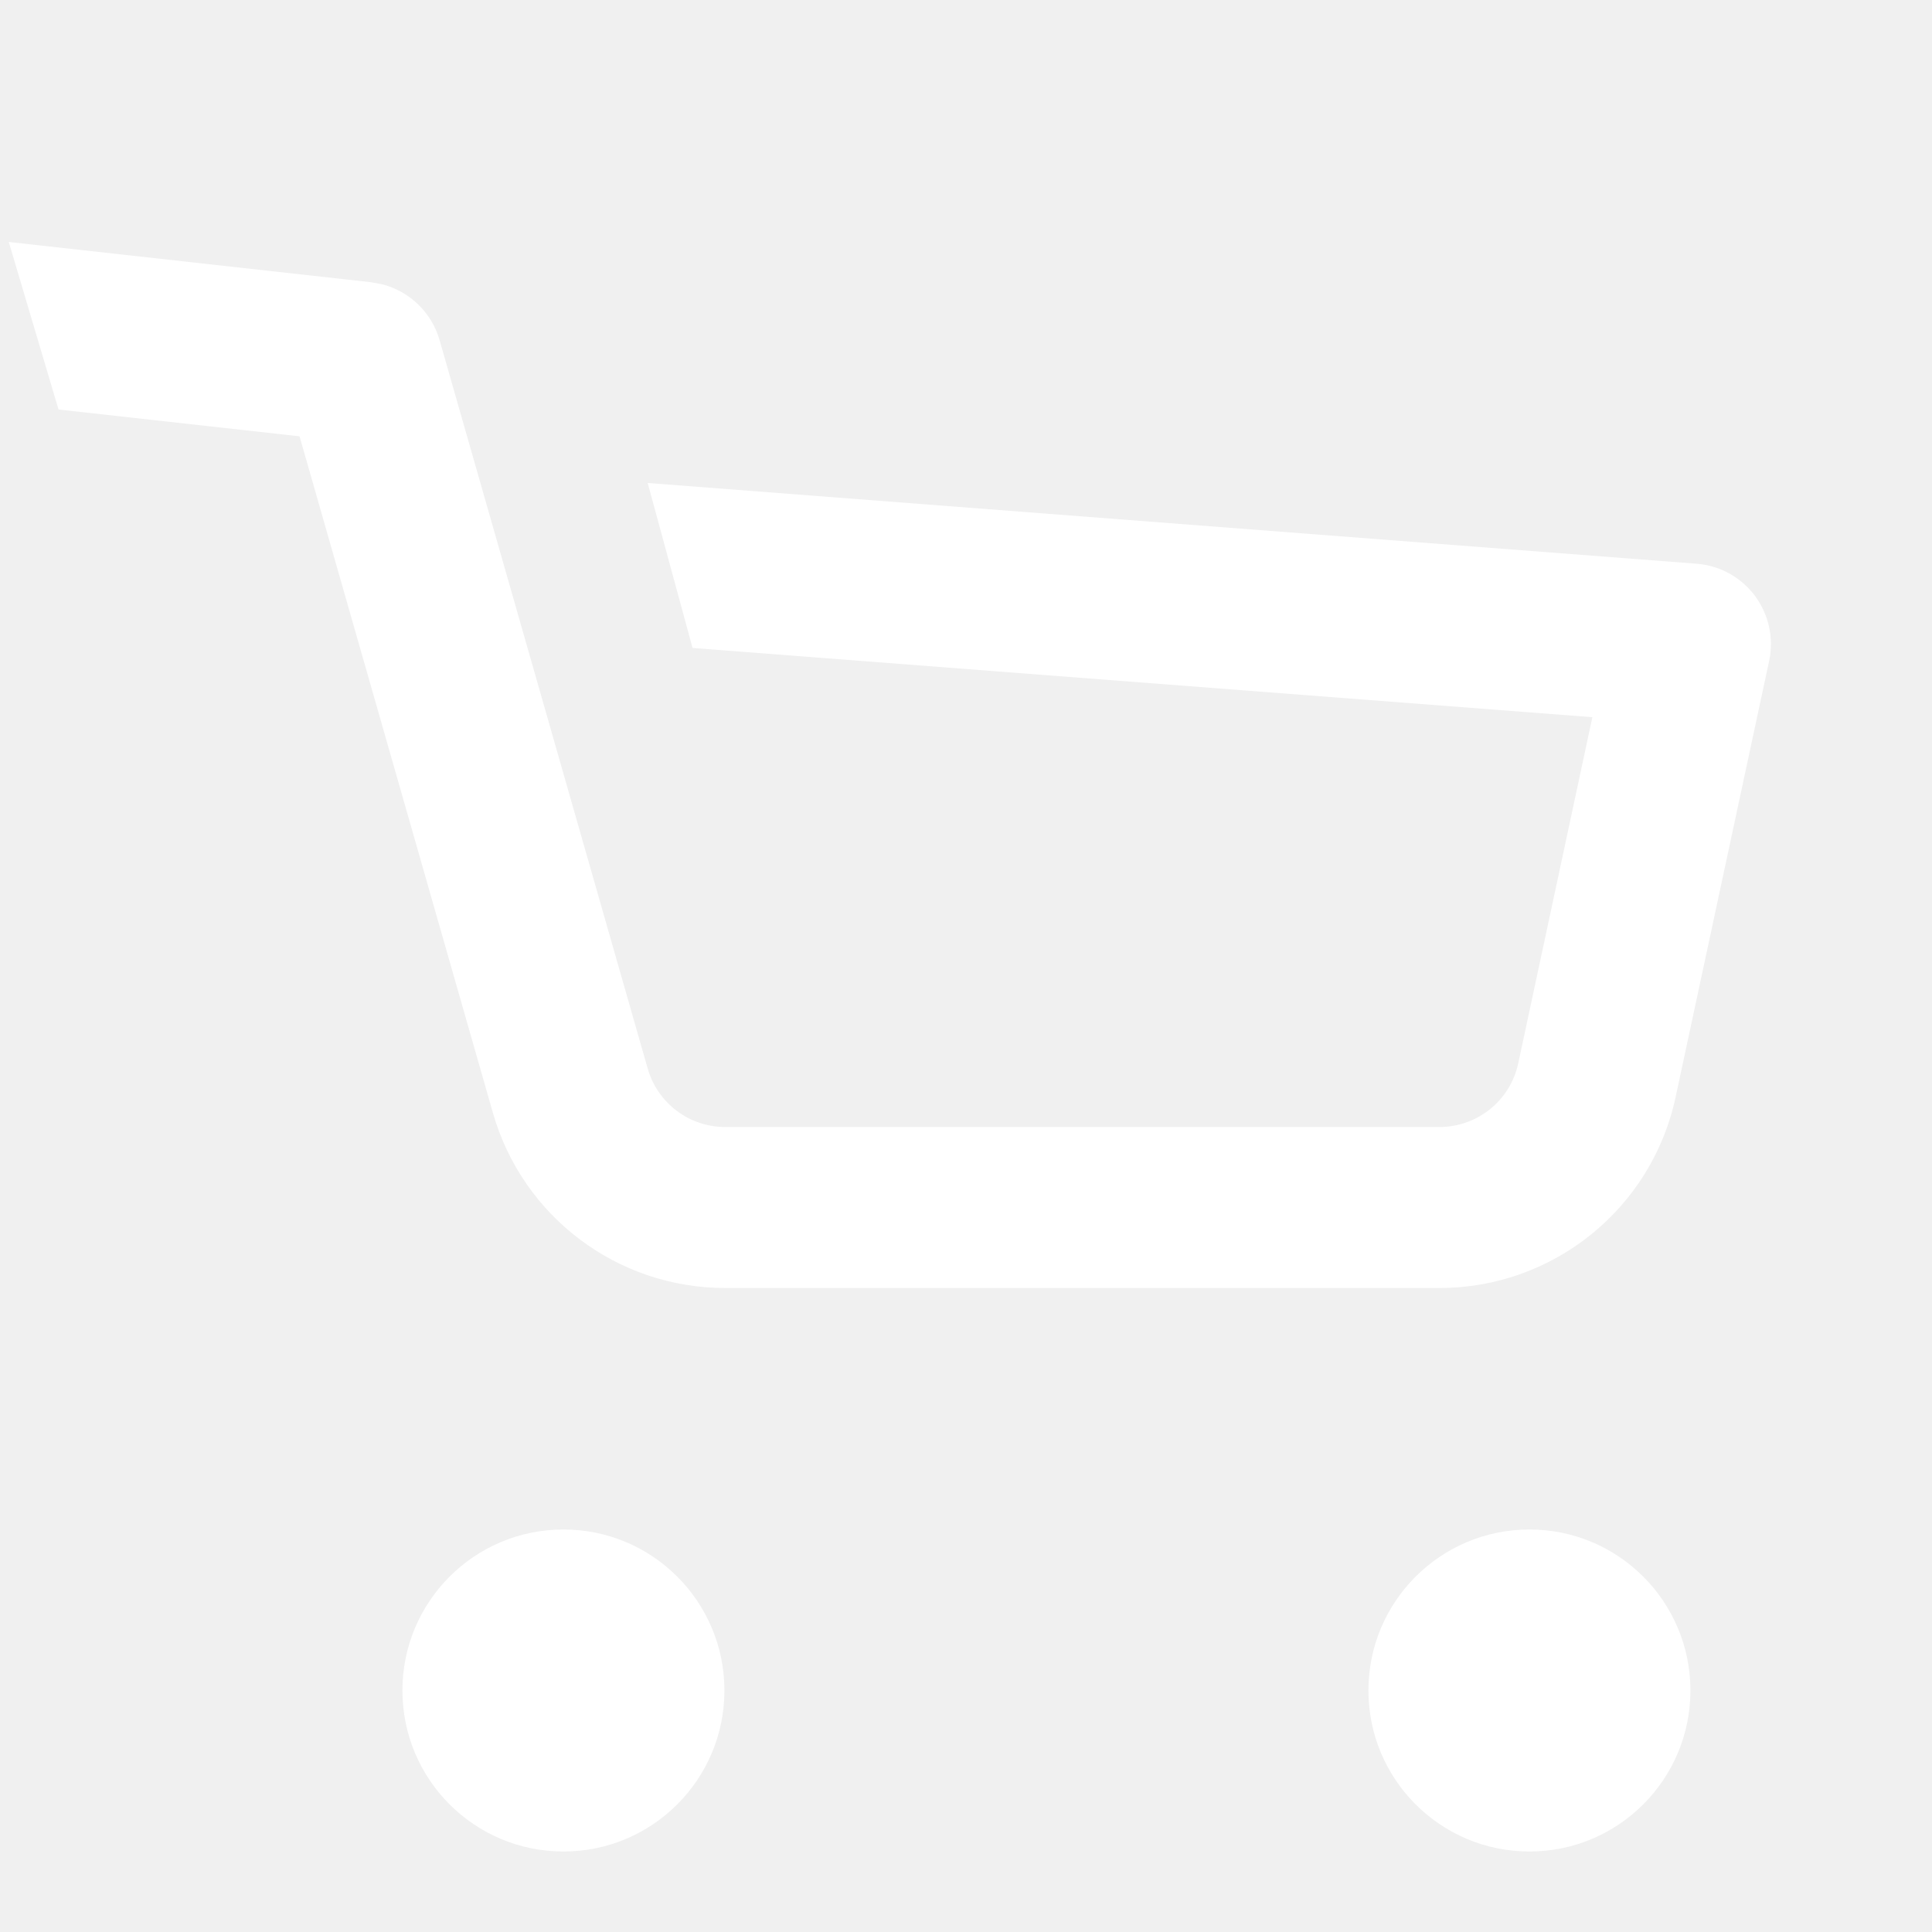
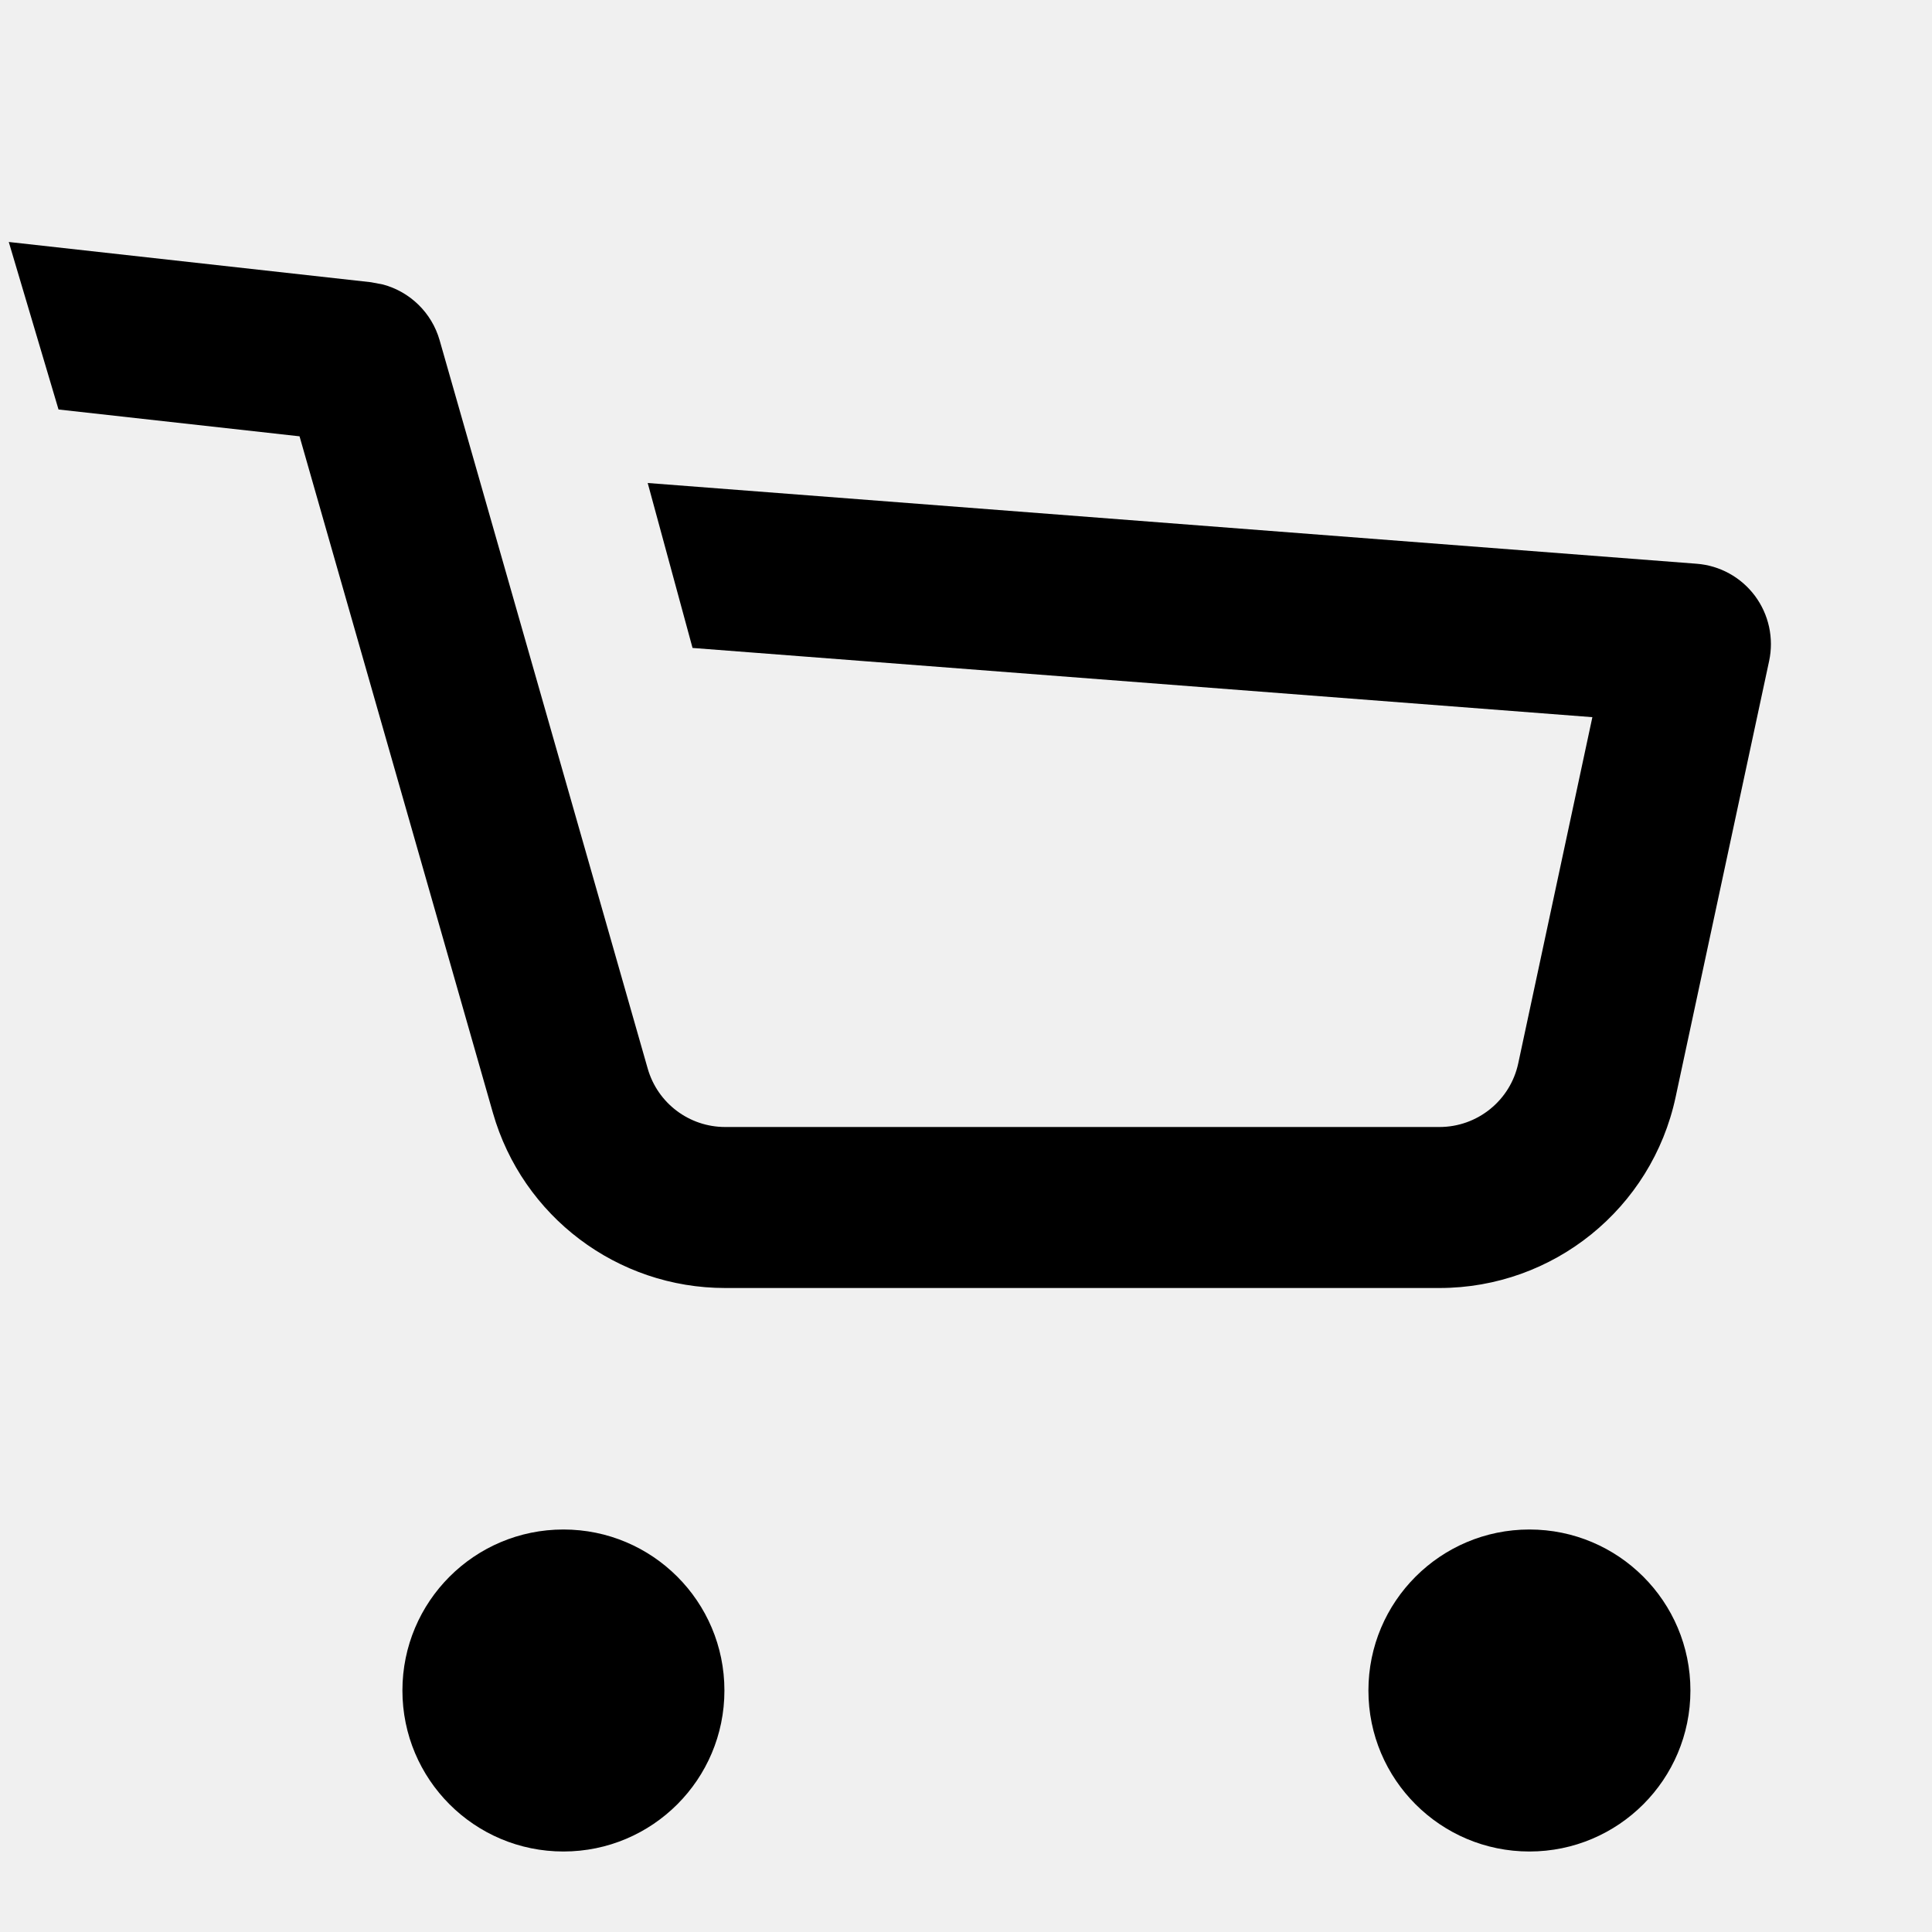
<svg xmlns="http://www.w3.org/2000/svg" width="24" height="24" viewBox="0 0 24 24" fill="none">
-   <path d="M4.999 21C4.999 19.895 5.894 19 6.999 19C8.104 19 8.999 19.895 8.999 21C8.999 22.105 8.104 23 6.999 23C5.894 23 4.999 22.105 4.999 21ZM16.999 21C16.999 19.895 17.895 19 18.999 19C20.104 19 20.999 19.895 20.999 21C20.999 22.105 20.104 23 18.999 23C17.895 23 16.999 22.105 16.999 21ZM4.609 3.506L4.757 3.534C5.093 3.624 5.363 3.884 5.461 4.226L8.046 13.274C8.169 13.704 8.561 14 9.008 14H17.882C18.353 14 18.761 13.671 18.86 13.21L19.781 8.909L8.603 8.049L8.046 6L21.076 7.003C21.364 7.025 21.627 7.17 21.8 7.401C21.973 7.633 22.037 7.928 21.977 8.21L20.815 13.629C20.519 15.012 19.296 16 17.882 16H9.008C7.668 16 6.491 15.112 6.123 13.824L3.721 5.42L0.727 5.087L0.109 3.006L4.609 3.506Z" fill="white" />
+   <path d="M4.999 21C4.999 19.895 5.894 19 6.999 19C8.104 19 8.999 19.895 8.999 21C8.999 22.105 8.104 23 6.999 23C5.894 23 4.999 22.105 4.999 21ZM16.999 21C16.999 19.895 17.895 19 18.999 19C20.104 19 20.999 19.895 20.999 21C20.999 22.105 20.104 23 18.999 23C17.895 23 16.999 22.105 16.999 21ZM4.609 3.506L4.757 3.534C5.093 3.624 5.363 3.884 5.461 4.226L8.046 13.274C8.169 13.704 8.561 14 9.008 14H17.882C18.353 14 18.761 13.671 18.86 13.21L19.781 8.909L8.603 8.049L8.046 6L21.076 7.003C21.364 7.025 21.627 7.17 21.8 7.401C21.973 7.633 22.037 7.928 21.977 8.21L20.815 13.629C20.519 15.012 19.296 16 17.882 16H9.008C7.668 16 6.491 15.112 6.123 13.824L3.721 5.42L0.727 5.087L0.109 3.006L4.609 3.506Z" fill="currentColor" />
</svg>
